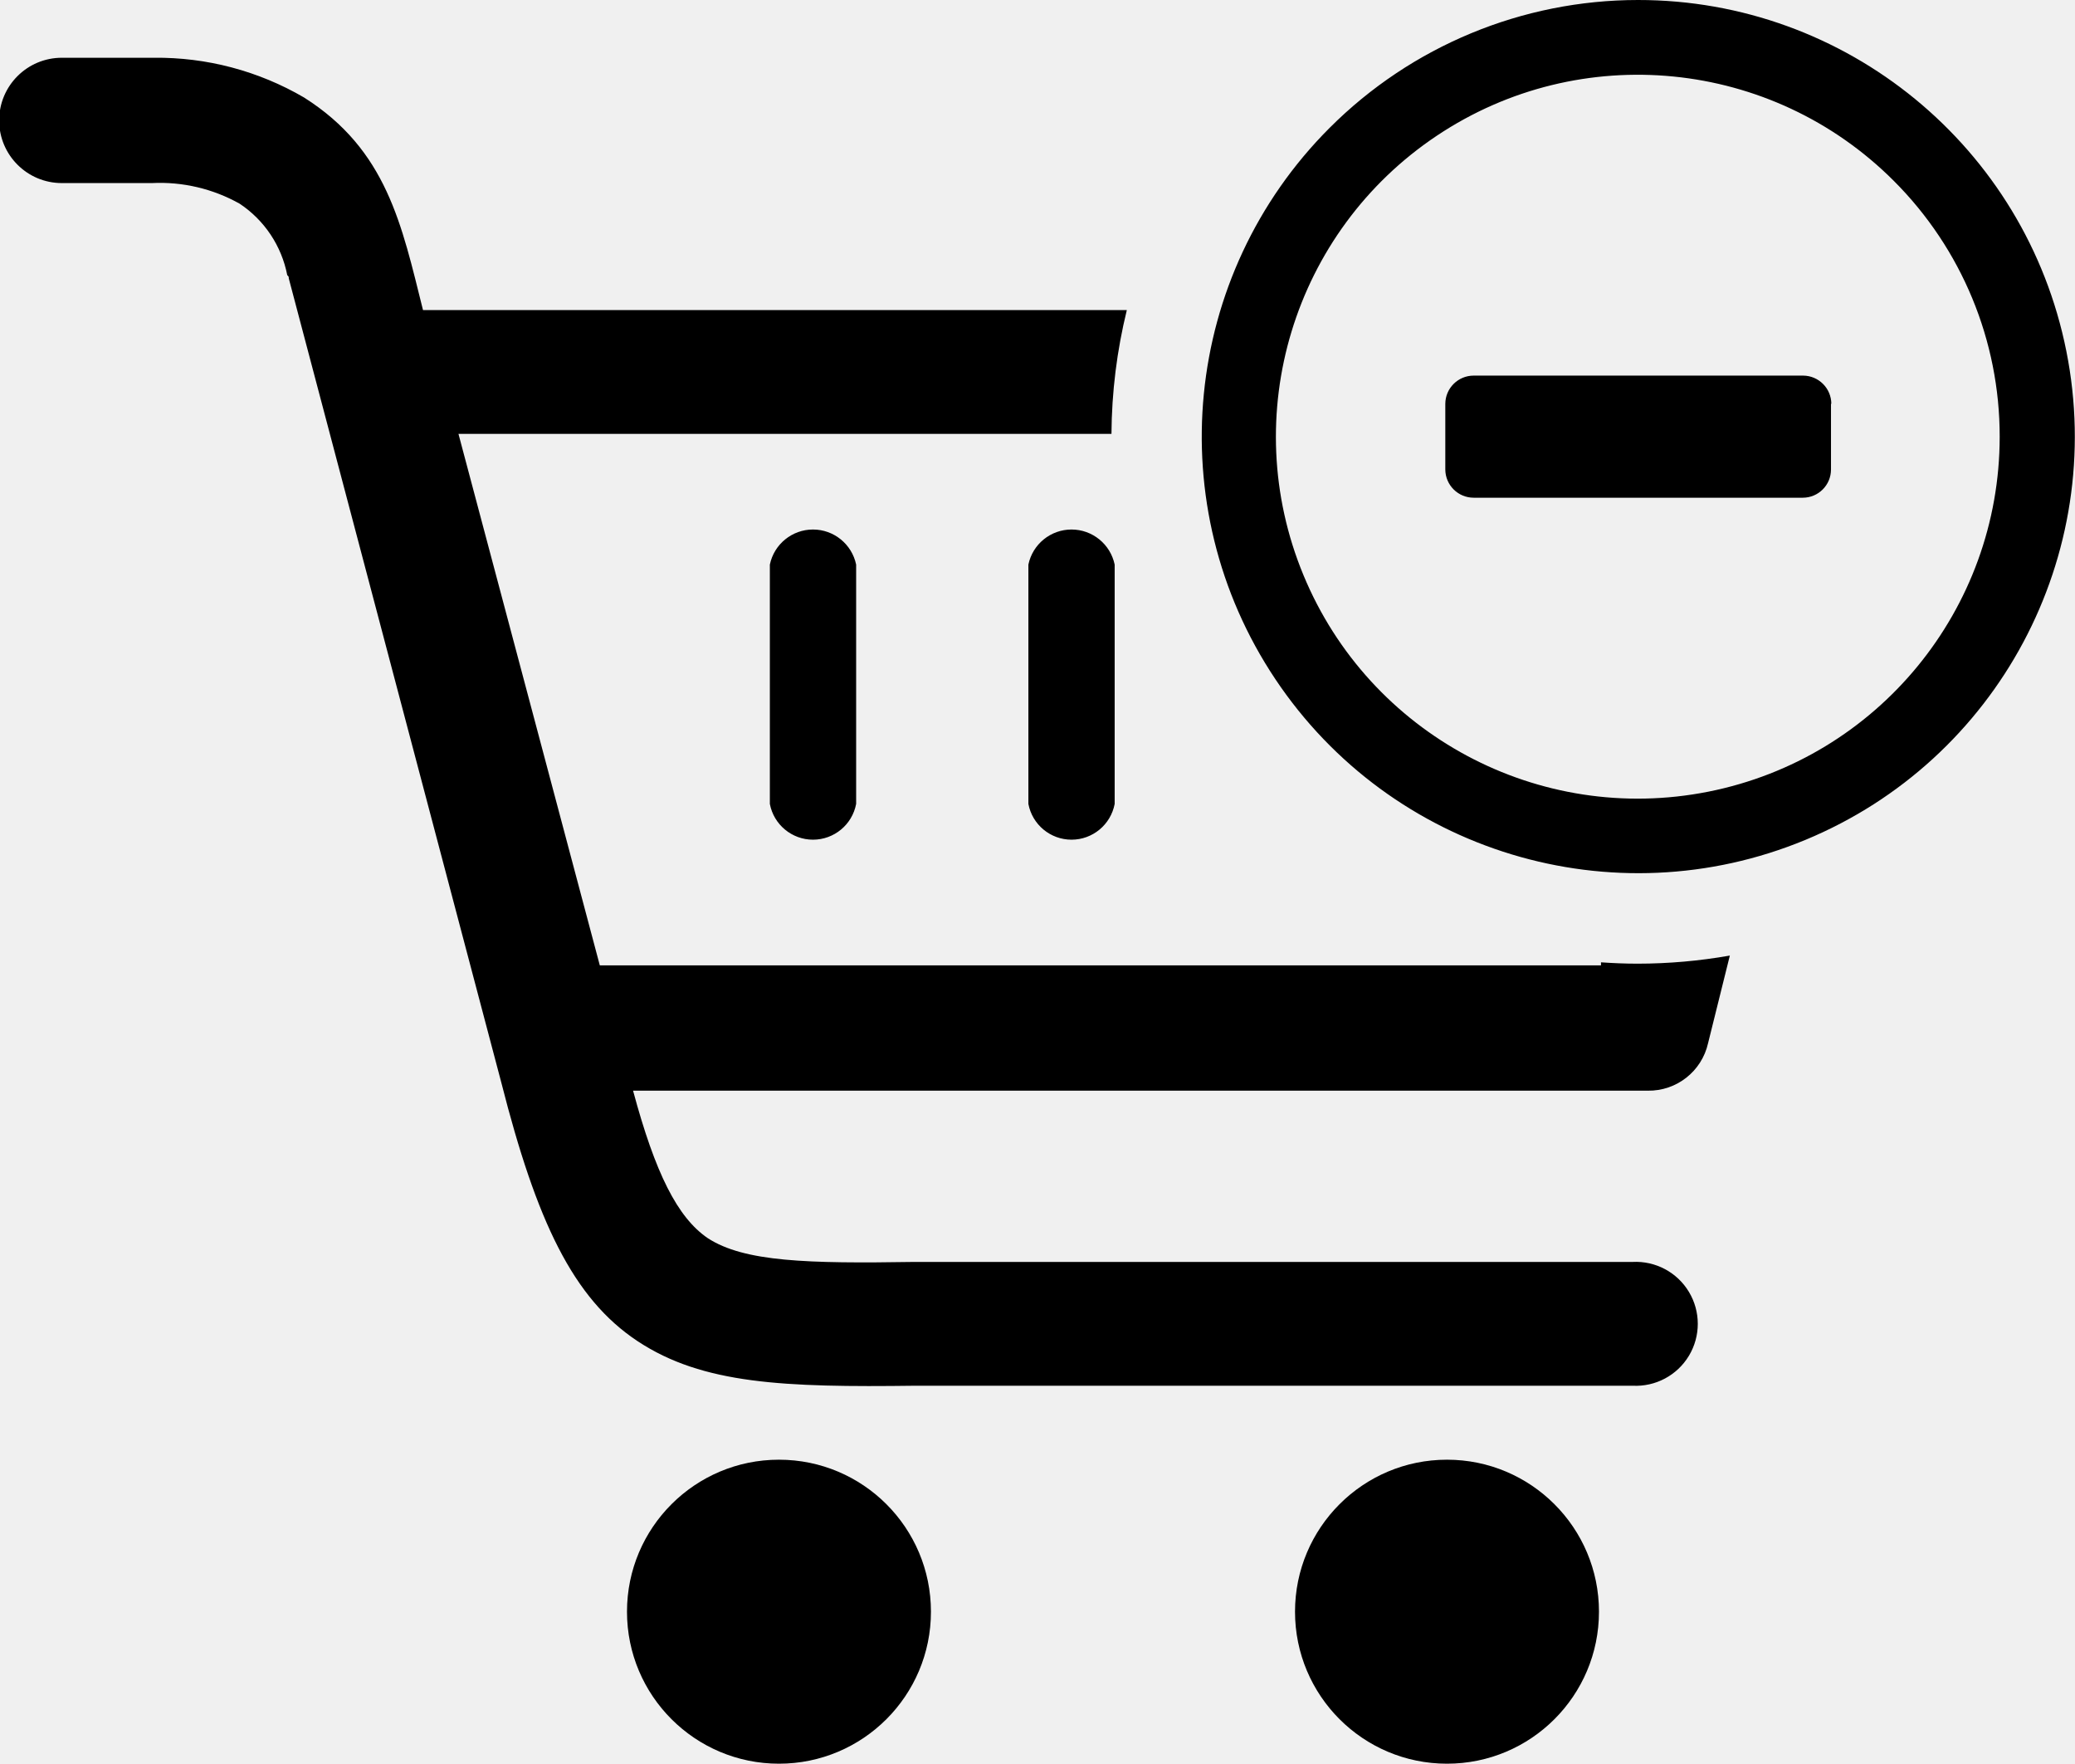
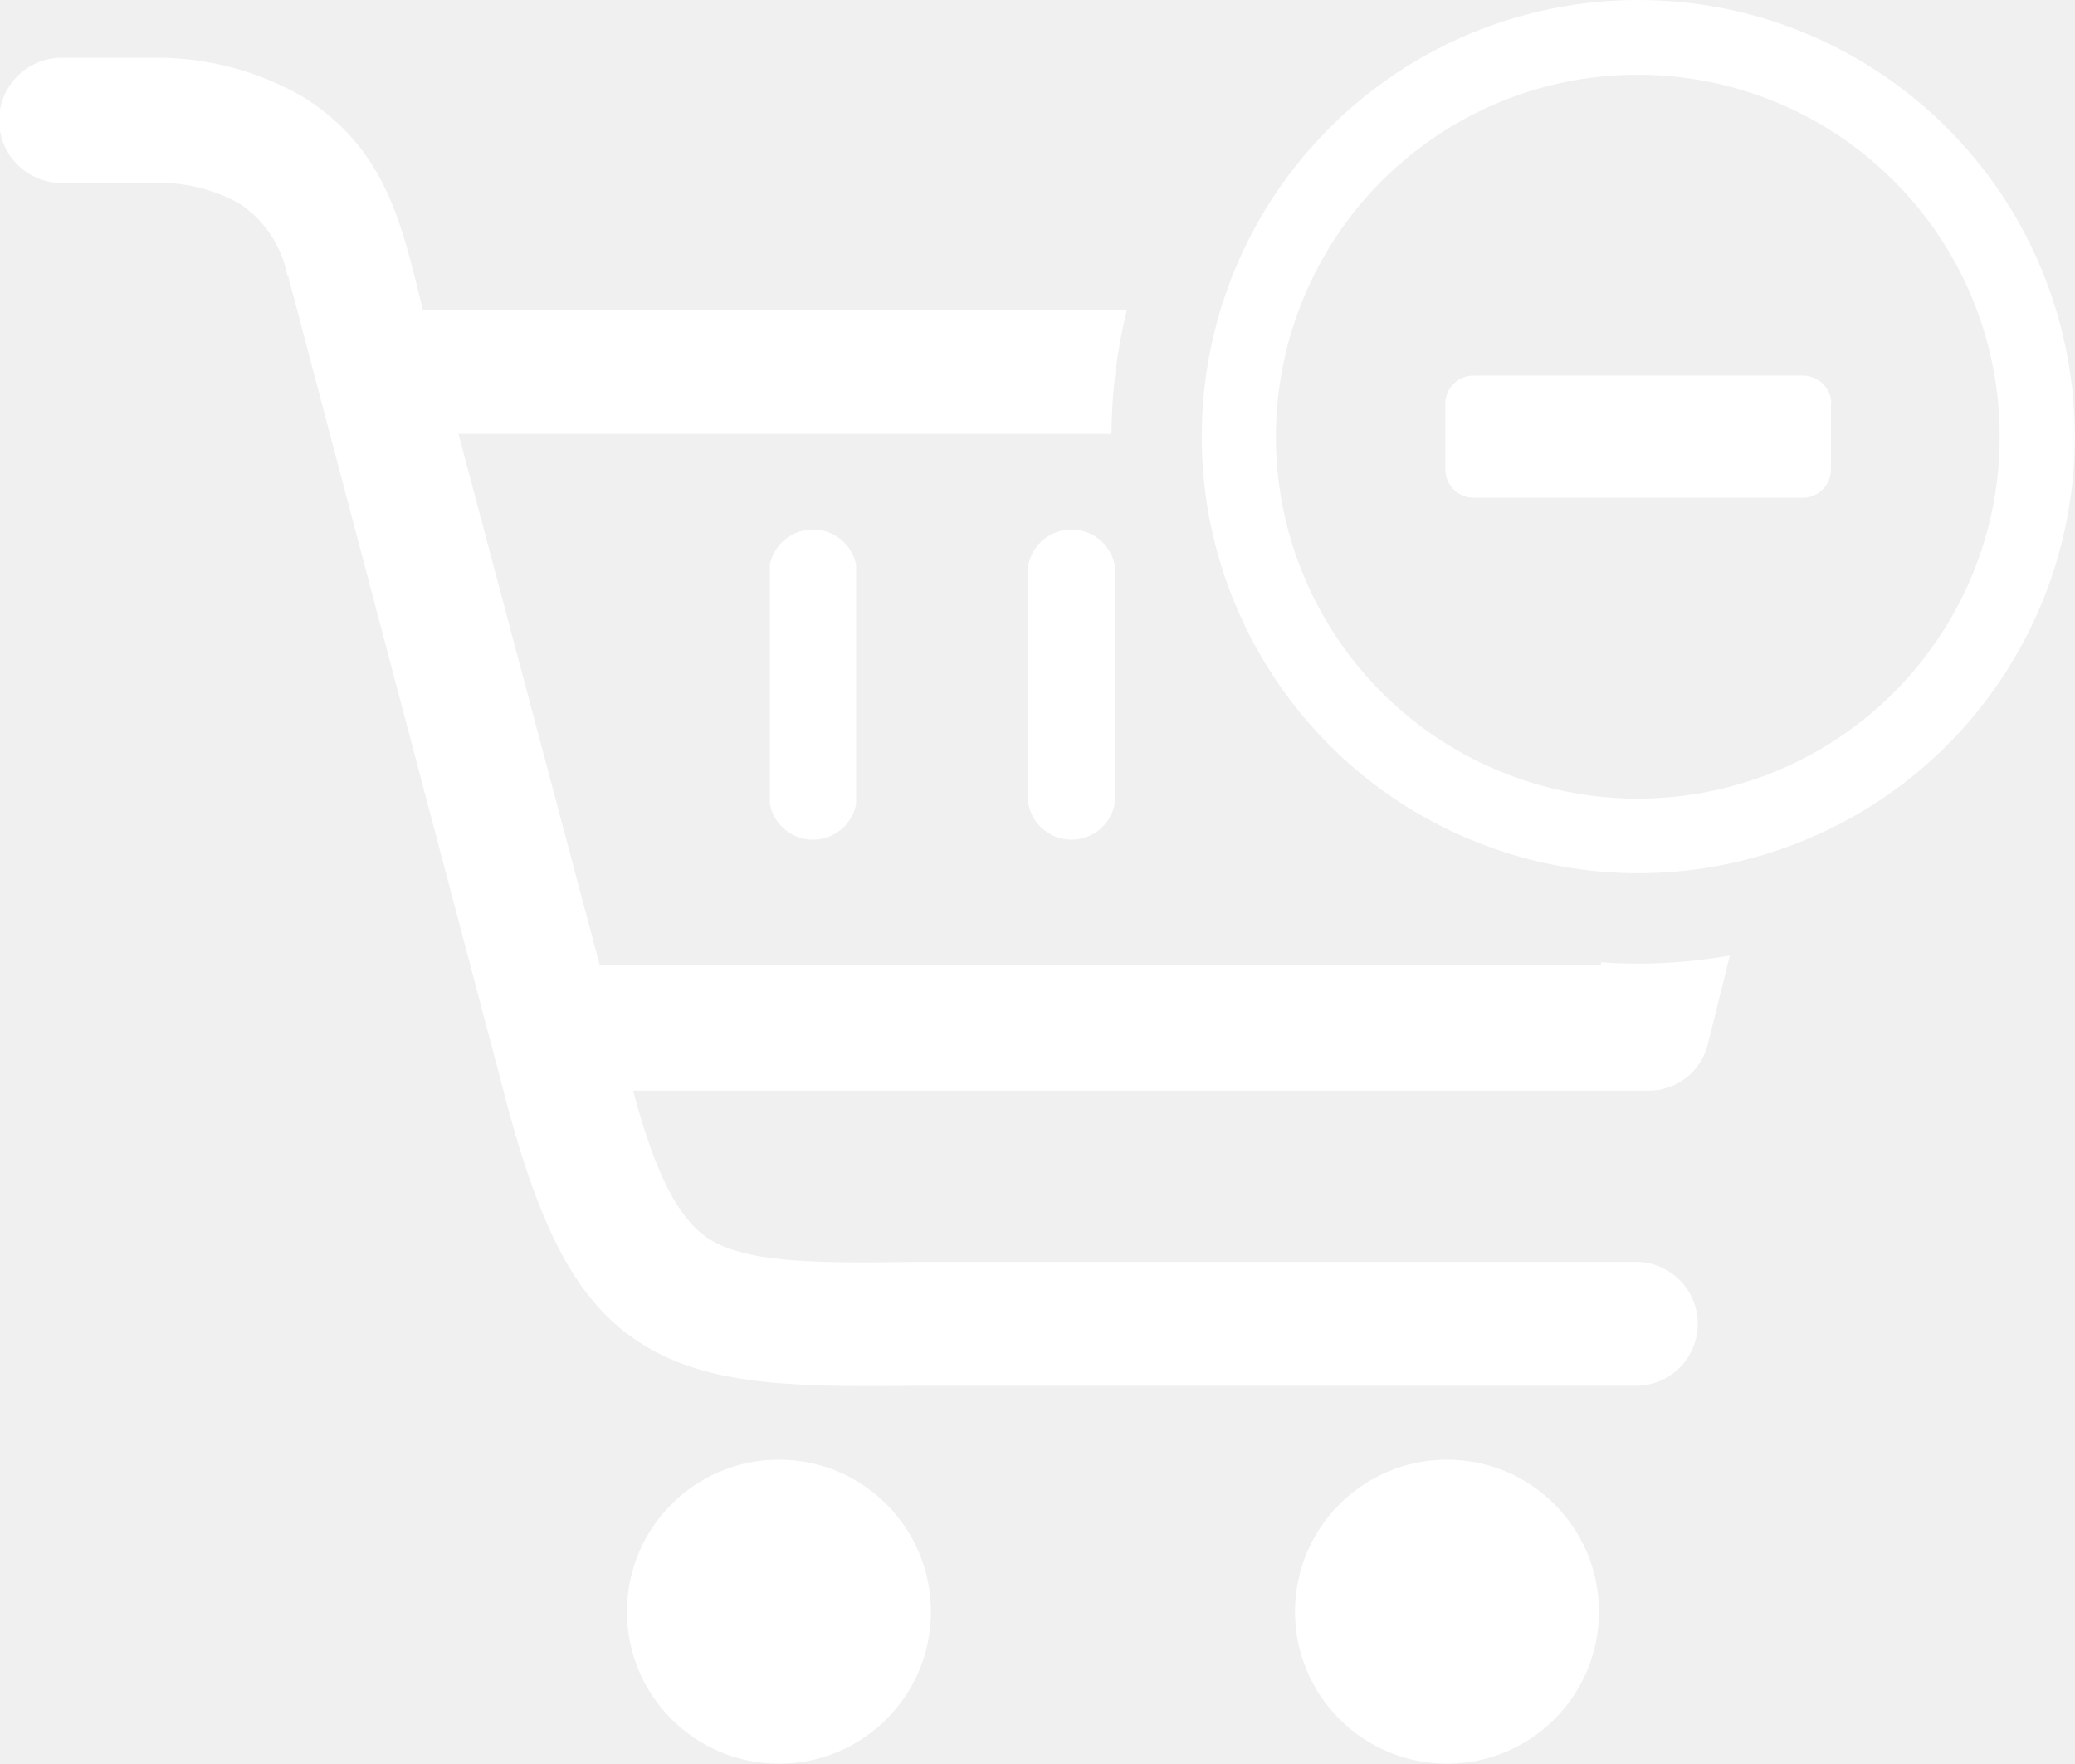
<svg xmlns="http://www.w3.org/2000/svg" id="Layer_1" data-name="Layer 1" viewBox="0 0 122.88 104.42">
-   <path d="M3.66,10.84a3.71,3.71,0,0,1,0-7.42H9.11A17.25,17.25,0,0,1,18,5.77c4.92,3.11,5.79,7.56,7.05,12.59H66.73a31.57,31.57,0,0,0-.91,7.33H27.15l8.37,31.47H94.81l0-.18c.72.05,1.44.08,2.17.08a31.59,31.59,0,0,0,5.46-.48l-1.29,5.19a3.6,3.6,0,0,1-3.57,2.81H37.49c1.31,4.88,2.63,7.51,4.42,8.73,2.16,1.41,5.92,1.51,12.21,1.41H96.68a3.67,3.67,0,1,1,0,7.33H54.21c-7.79.1-12.59-.09-16.44-2.63s-6-7.14-8.08-15.31h0L17.1,16.48c0-.1,0-.1-.09-.19a6.58,6.58,0,0,0-2.82-4.23A9.64,9.64,0,0,0,9,10.84H3.66ZM97,0A25.85,25.85,0,1,1,78.74,7.57,25.83,25.83,0,0,1,97,0Zm11.43,23.91V27.8a1.67,1.67,0,0,1-1.67,1.67H87.27a1.68,1.68,0,0,1-1.68-1.67V23.91a1.68,1.68,0,0,1,1.68-1.67h19.51a1.68,1.68,0,0,1,1.67,1.67Zm3.72-13.2a21.43,21.43,0,1,0,6.27,15.15,21.38,21.38,0,0,0-6.27-15.15ZM60.9,33.43a2.61,2.61,0,0,1,5.11,0V47.6a2.6,2.6,0,0,1-5.11,0V33.43Zm-15.31,0a2.61,2.61,0,0,1,5.11,0V47.6a2.6,2.6,0,0,1-5.11,0V33.43Zm40.1,53a9,9,0,1,1-9,9,9,9,0,0,1,9-9Zm-39.56,0a9,9,0,1,1-9,9,9,9,0,0,1,9-9Z" />
+   <path fill="white" d="M3.66,10.84a3.71,3.71,0,0,1,0-7.42H9.11A17.25,17.25,0,0,1,18,5.77c4.92,3.11,5.79,7.56,7.05,12.59H66.73a31.57,31.57,0,0,0-.91,7.33H27.15l8.37,31.47H94.81l0-.18c.72.05,1.44.08,2.17.08a31.59,31.59,0,0,0,5.46-.48l-1.29,5.19a3.6,3.6,0,0,1-3.57,2.81H37.49c1.31,4.88,2.63,7.51,4.42,8.73,2.16,1.41,5.92,1.51,12.21,1.41H96.68a3.67,3.67,0,1,1,0,7.33H54.21c-7.79.1-12.59-.09-16.44-2.63s-6-7.14-8.08-15.31h0L17.1,16.48c0-.1,0-.1-.09-.19a6.58,6.58,0,0,0-2.82-4.23A9.64,9.64,0,0,0,9,10.84H3.66ZM97,0A25.85,25.85,0,1,1,78.74,7.57,25.83,25.83,0,0,1,97,0Zm11.43,23.91V27.8a1.67,1.67,0,0,1-1.67,1.67H87.27a1.68,1.68,0,0,1-1.68-1.67V23.91a1.68,1.68,0,0,1,1.68-1.67h19.51a1.68,1.68,0,0,1,1.67,1.67Zm3.72-13.2a21.43,21.43,0,1,0,6.27,15.15,21.38,21.38,0,0,0-6.27-15.15ZM60.9,33.43a2.61,2.61,0,0,1,5.11,0V47.6a2.6,2.6,0,0,1-5.11,0V33.43Zm-15.31,0a2.61,2.61,0,0,1,5.11,0V47.6a2.6,2.6,0,0,1-5.11,0V33.43Zm40.1,53a9,9,0,1,1-9,9,9,9,0,0,1,9-9Zm-39.56,0a9,9,0,1,1-9,9,9,9,0,0,1,9-9Z" />
</svg>
